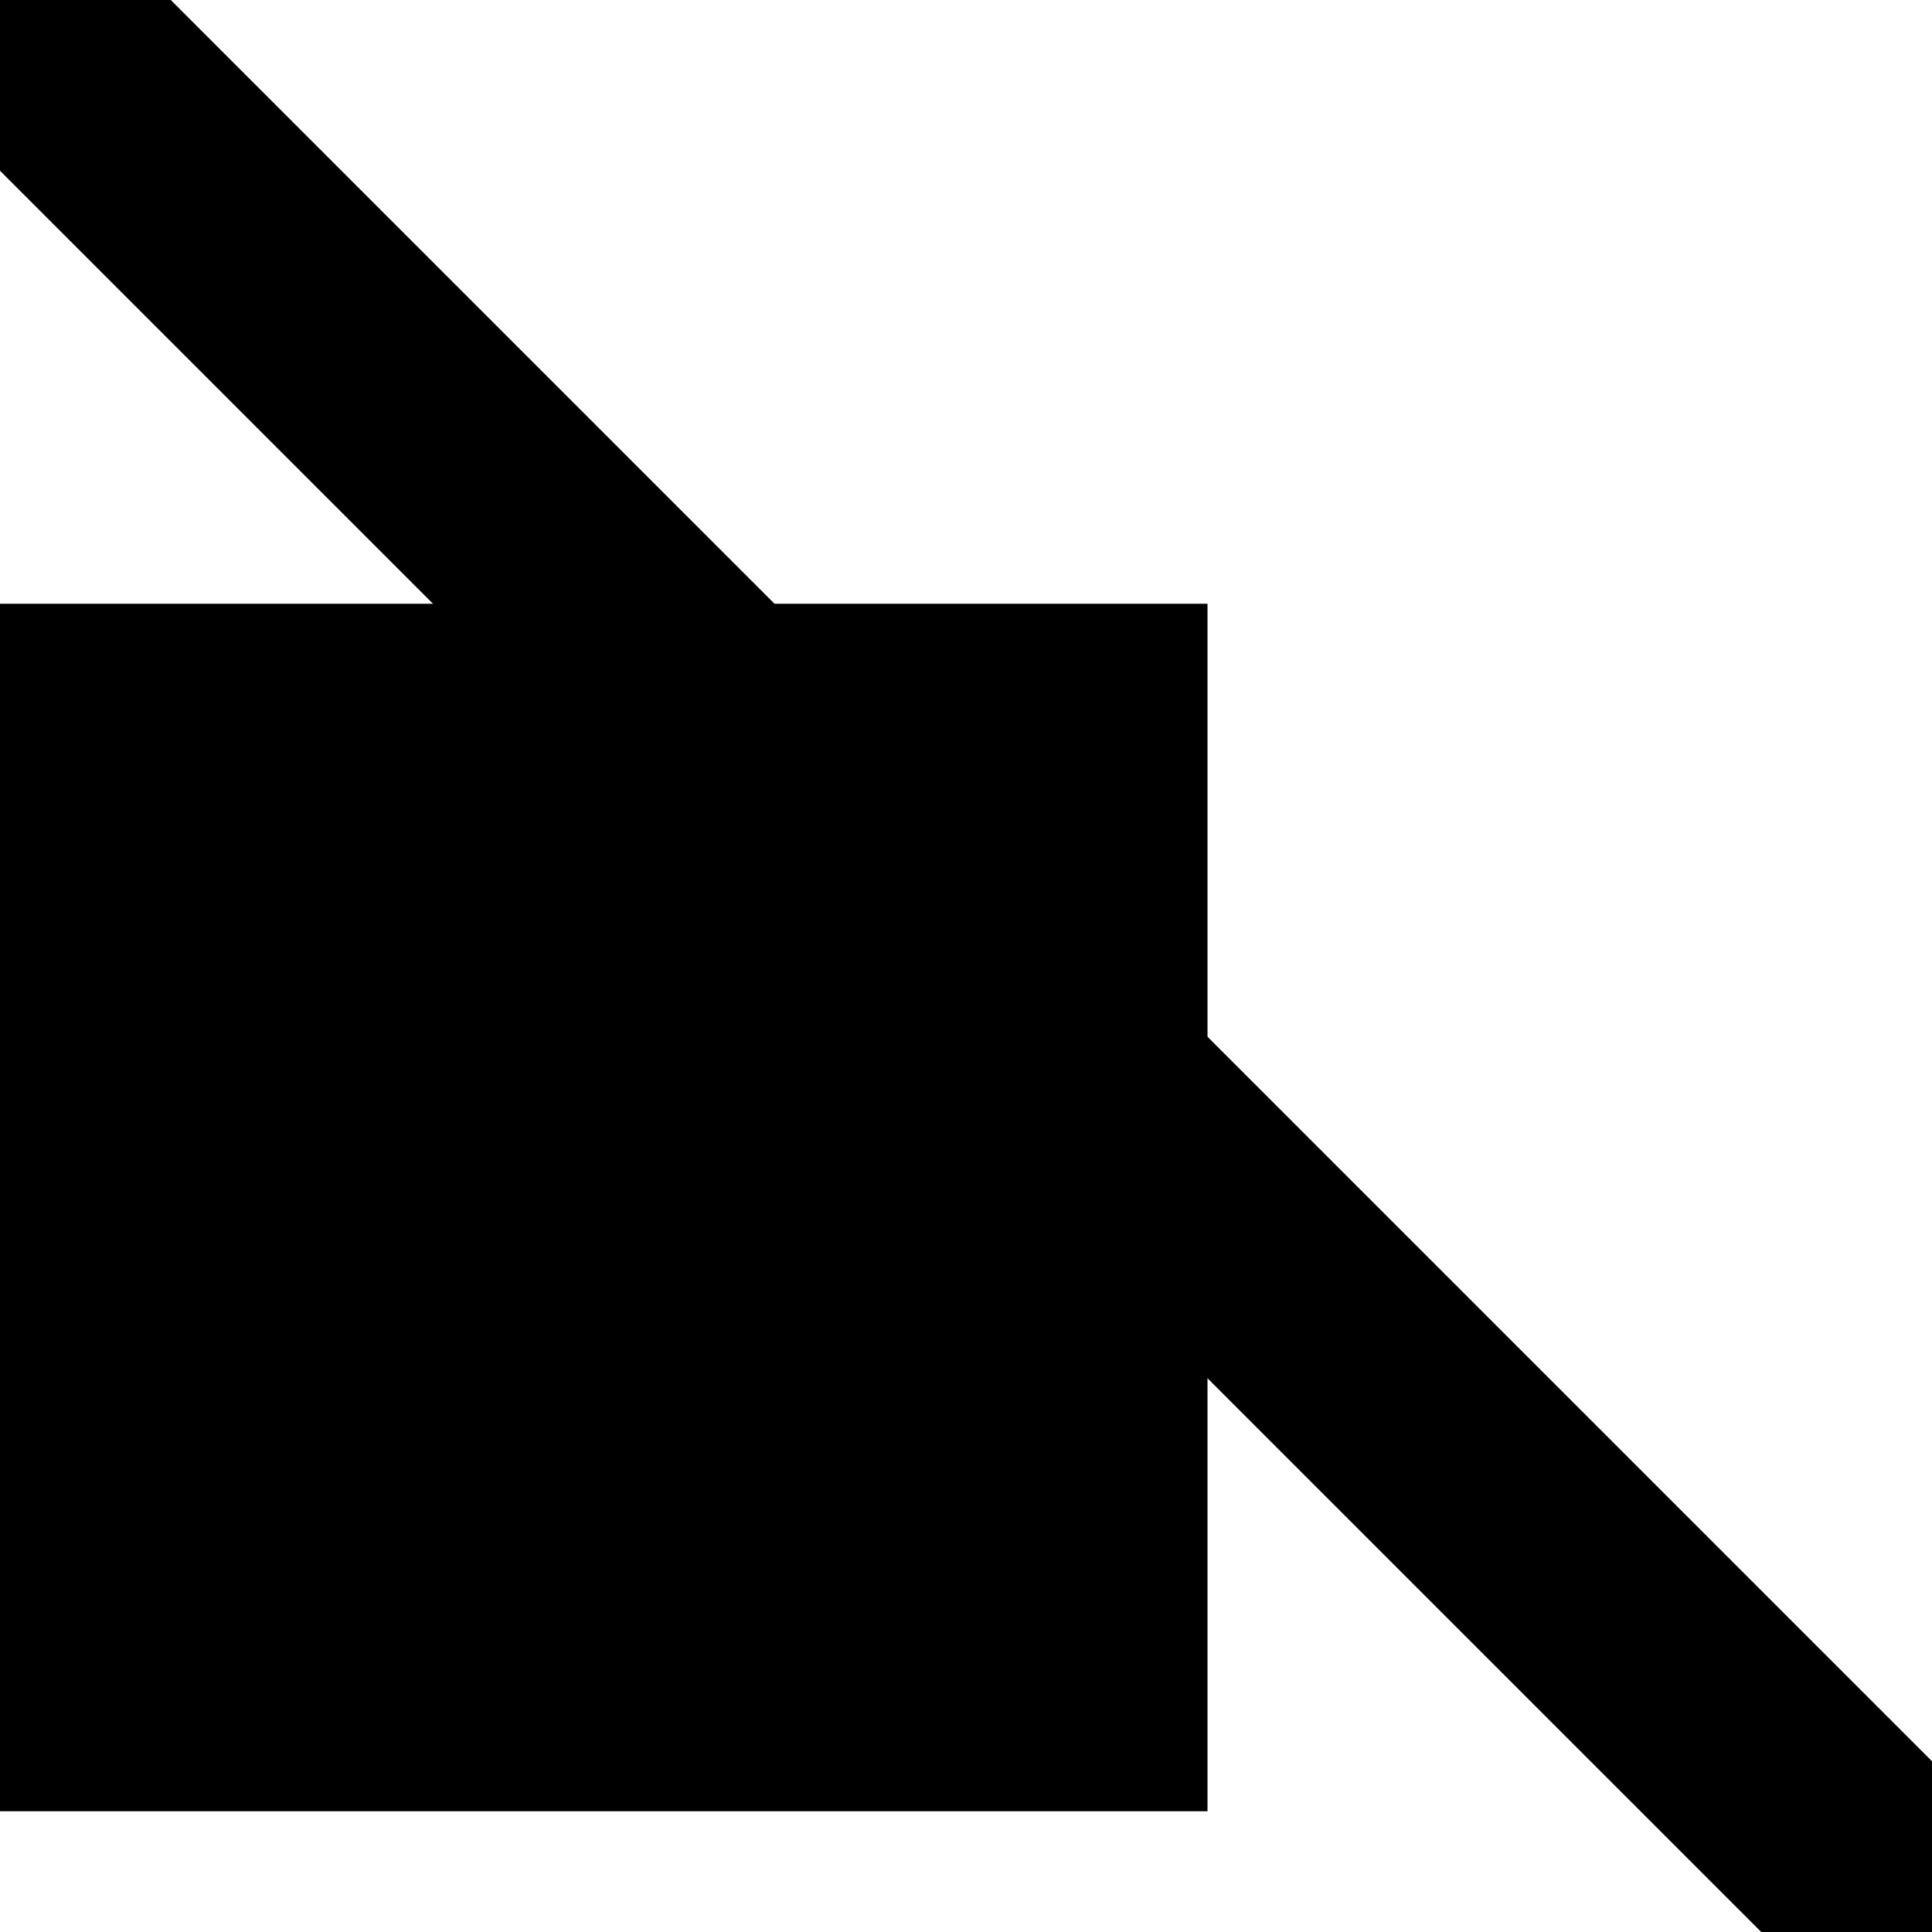
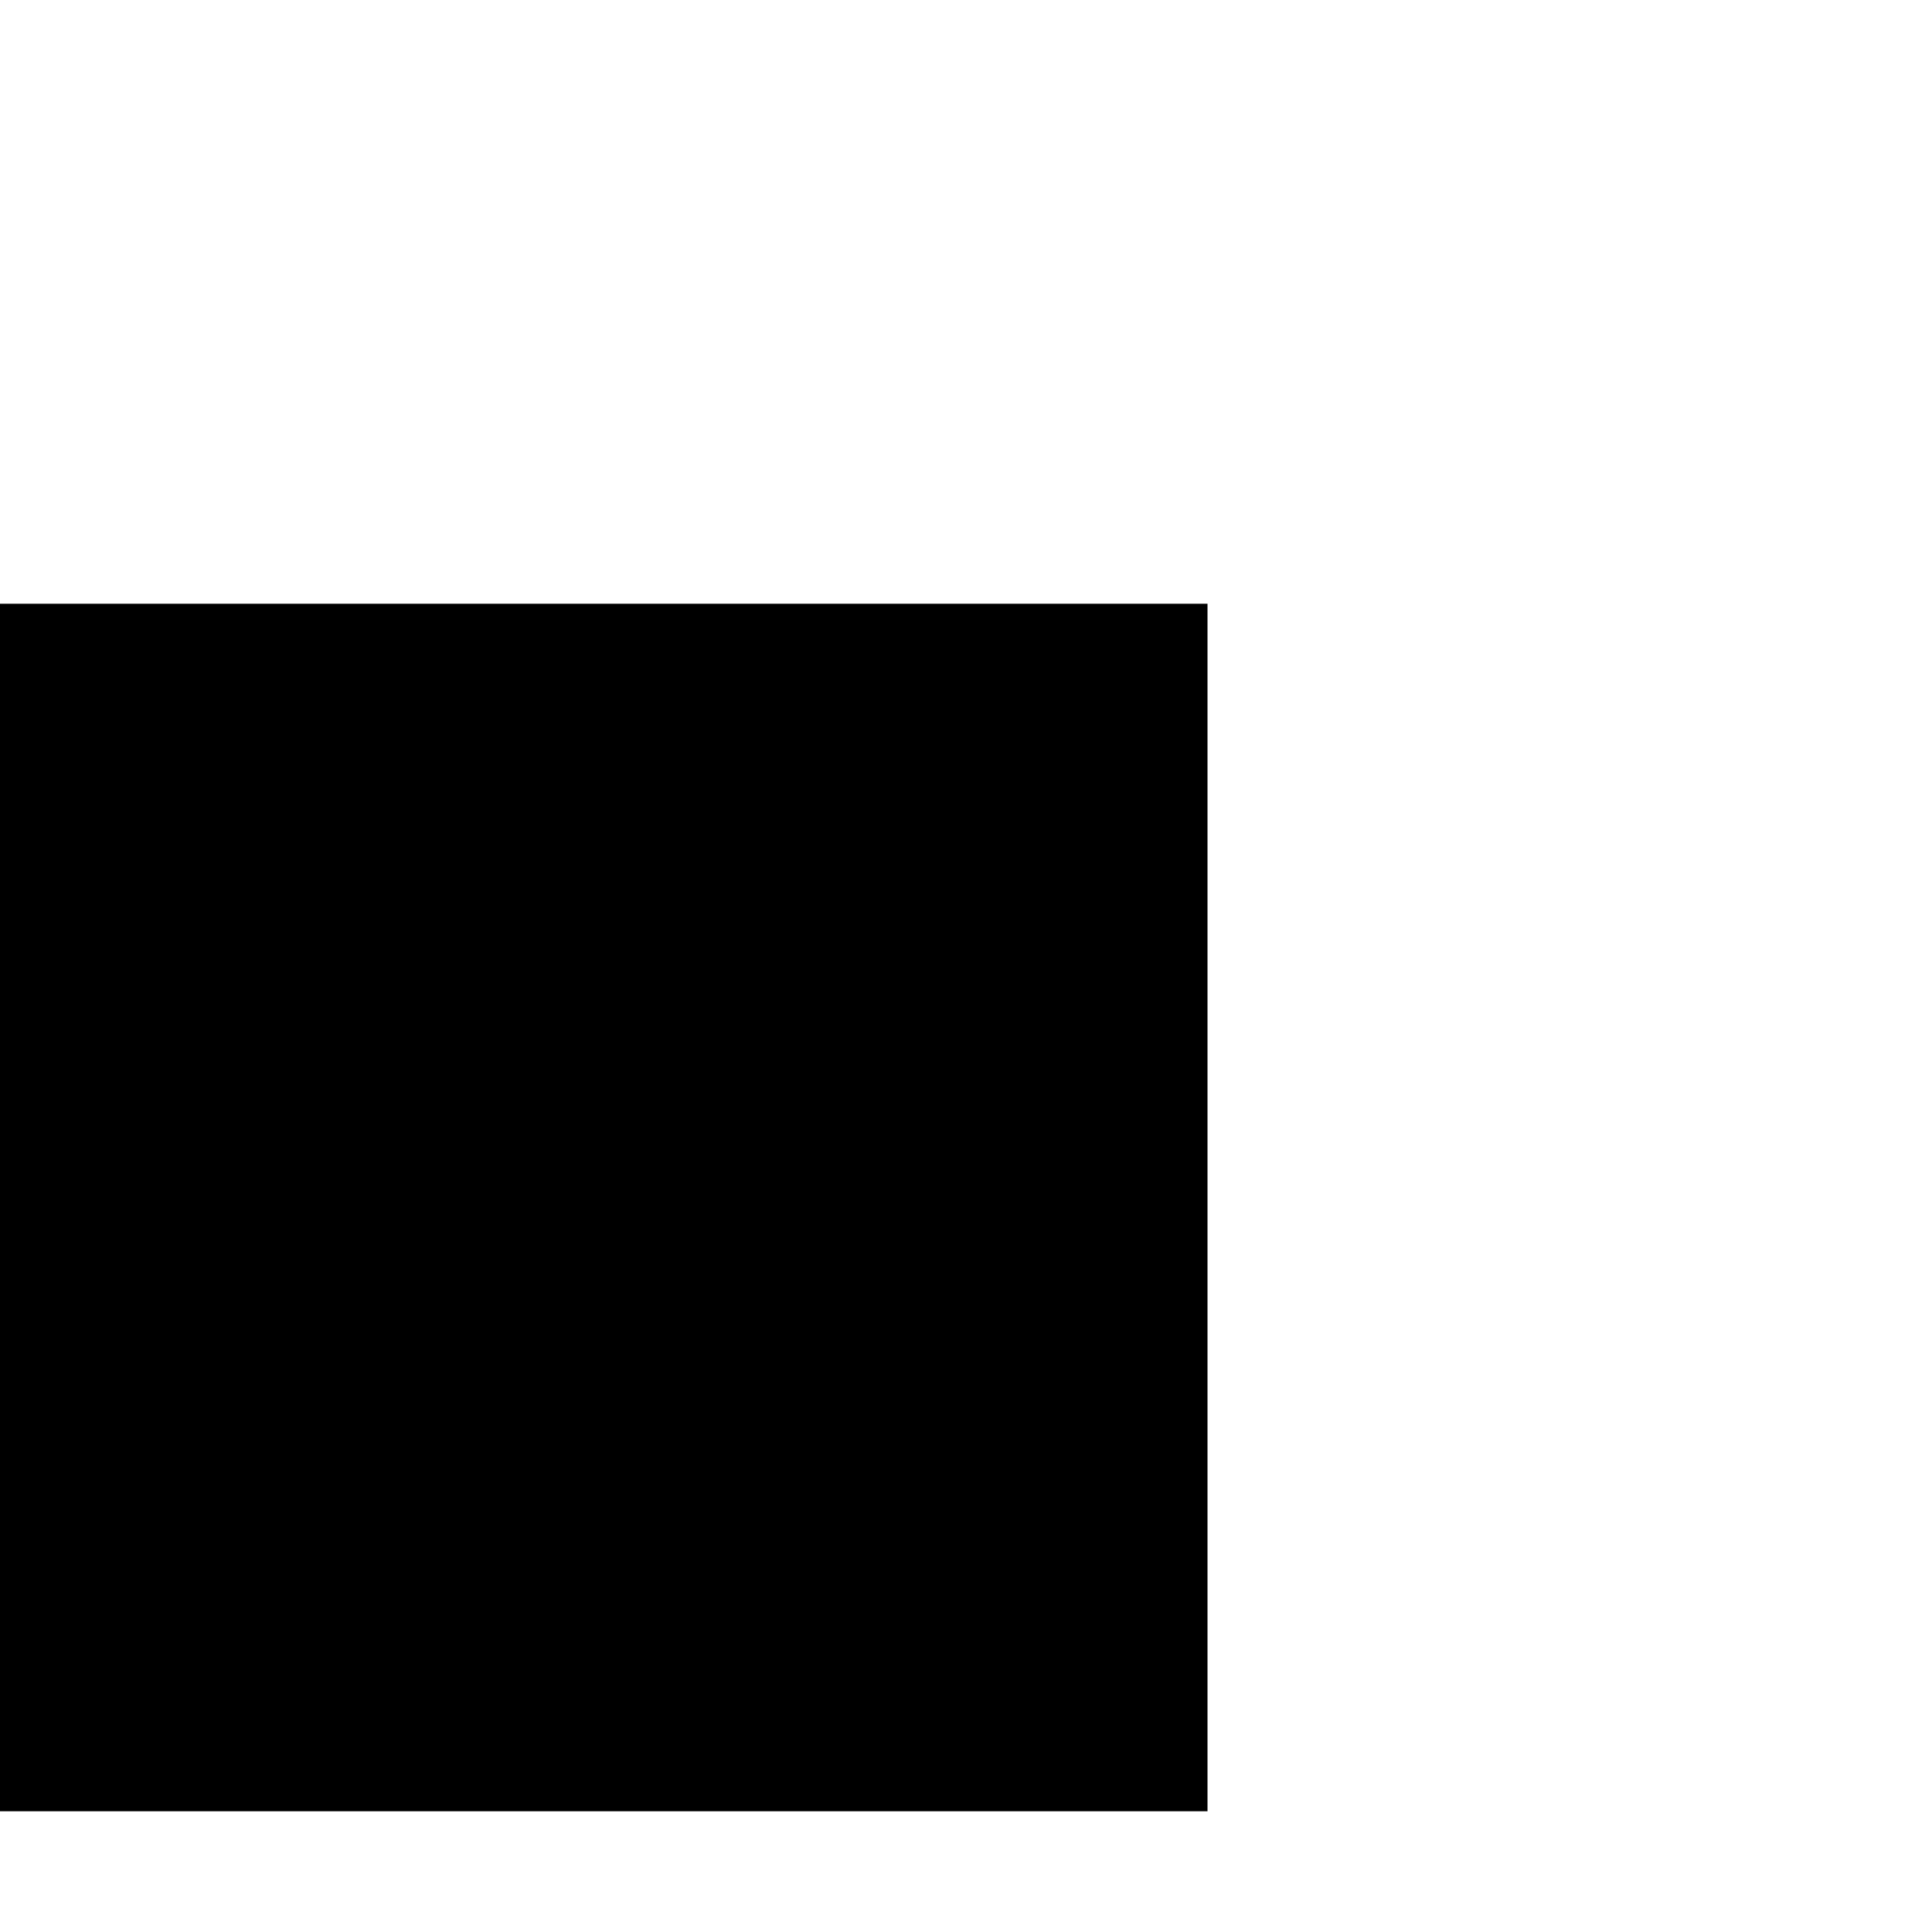
<svg xmlns="http://www.w3.org/2000/svg" xmlns:ns1="https://www.gtk.org/grappa" ns1:version="1" ns1:state-names="zero empty" ns1:state="0" width="16" height="16">
-   <path id="path0" fill="url(#gpa:accent) rgb(0,34,255)" stroke="url(#gpa:foreground) rgb(0,0,0)" stroke-width="2" d="M 0 0 L 100 100" ns1:stroke-minwidth="1" ns1:stroke-maxwidth="3" ns1:stroke="foreground" ns1:fill="accent">
+   <path id="path0" stroke-width="2" d="M 0 0 L 100 100" ns1:stroke-minwidth="1" ns1:stroke-maxwidth="3" ns1:stroke="foreground" ns1:fill="accent">
  </path>
  <rect x="0" y="5" width="10" height="10" ns1:states="zero 2">
  </rect>
-   <circle fill="rgb(255,170,187)" stroke="url(#gpa:warning) rgb(245,121,0)" ns1:stroke-minwidth="4" ns1:stroke="warning" ns1:fill="rgb(255,170,187)">
+   <circle ns1:stroke-minwidth="4" ns1:stroke="warning" ns1:fill="rgb(255,170,187)">
  </circle>
</svg>
